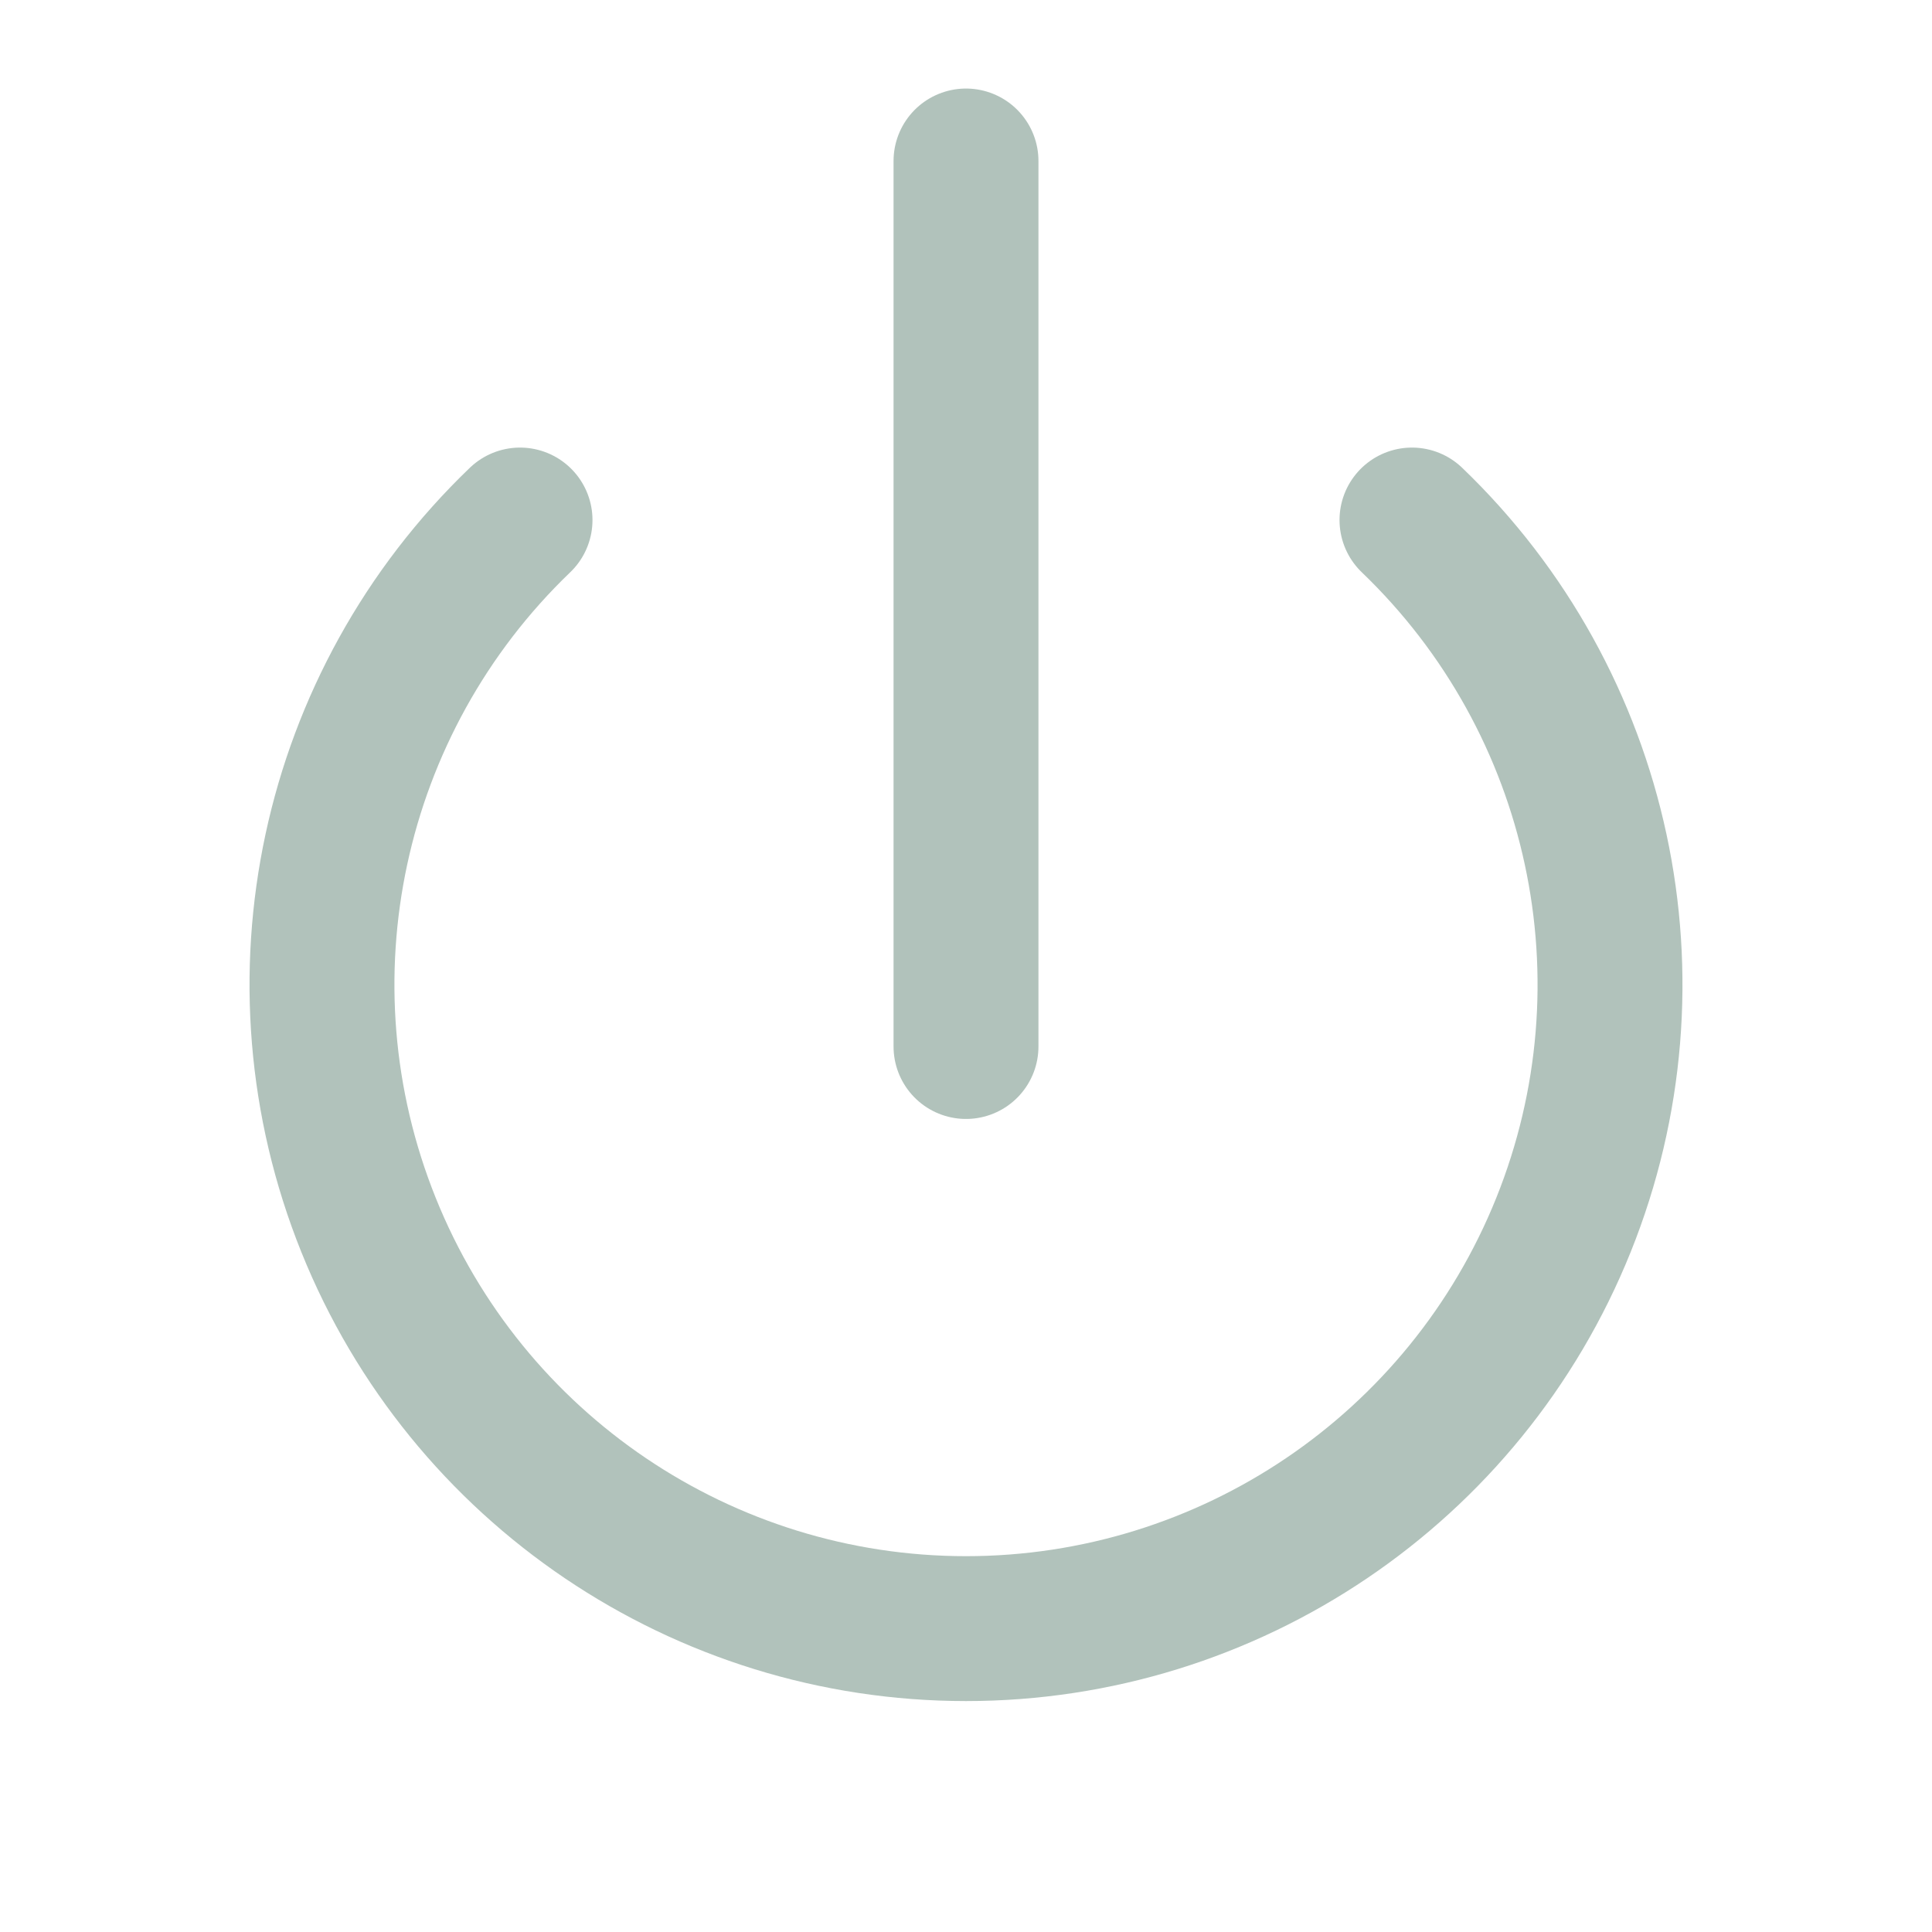
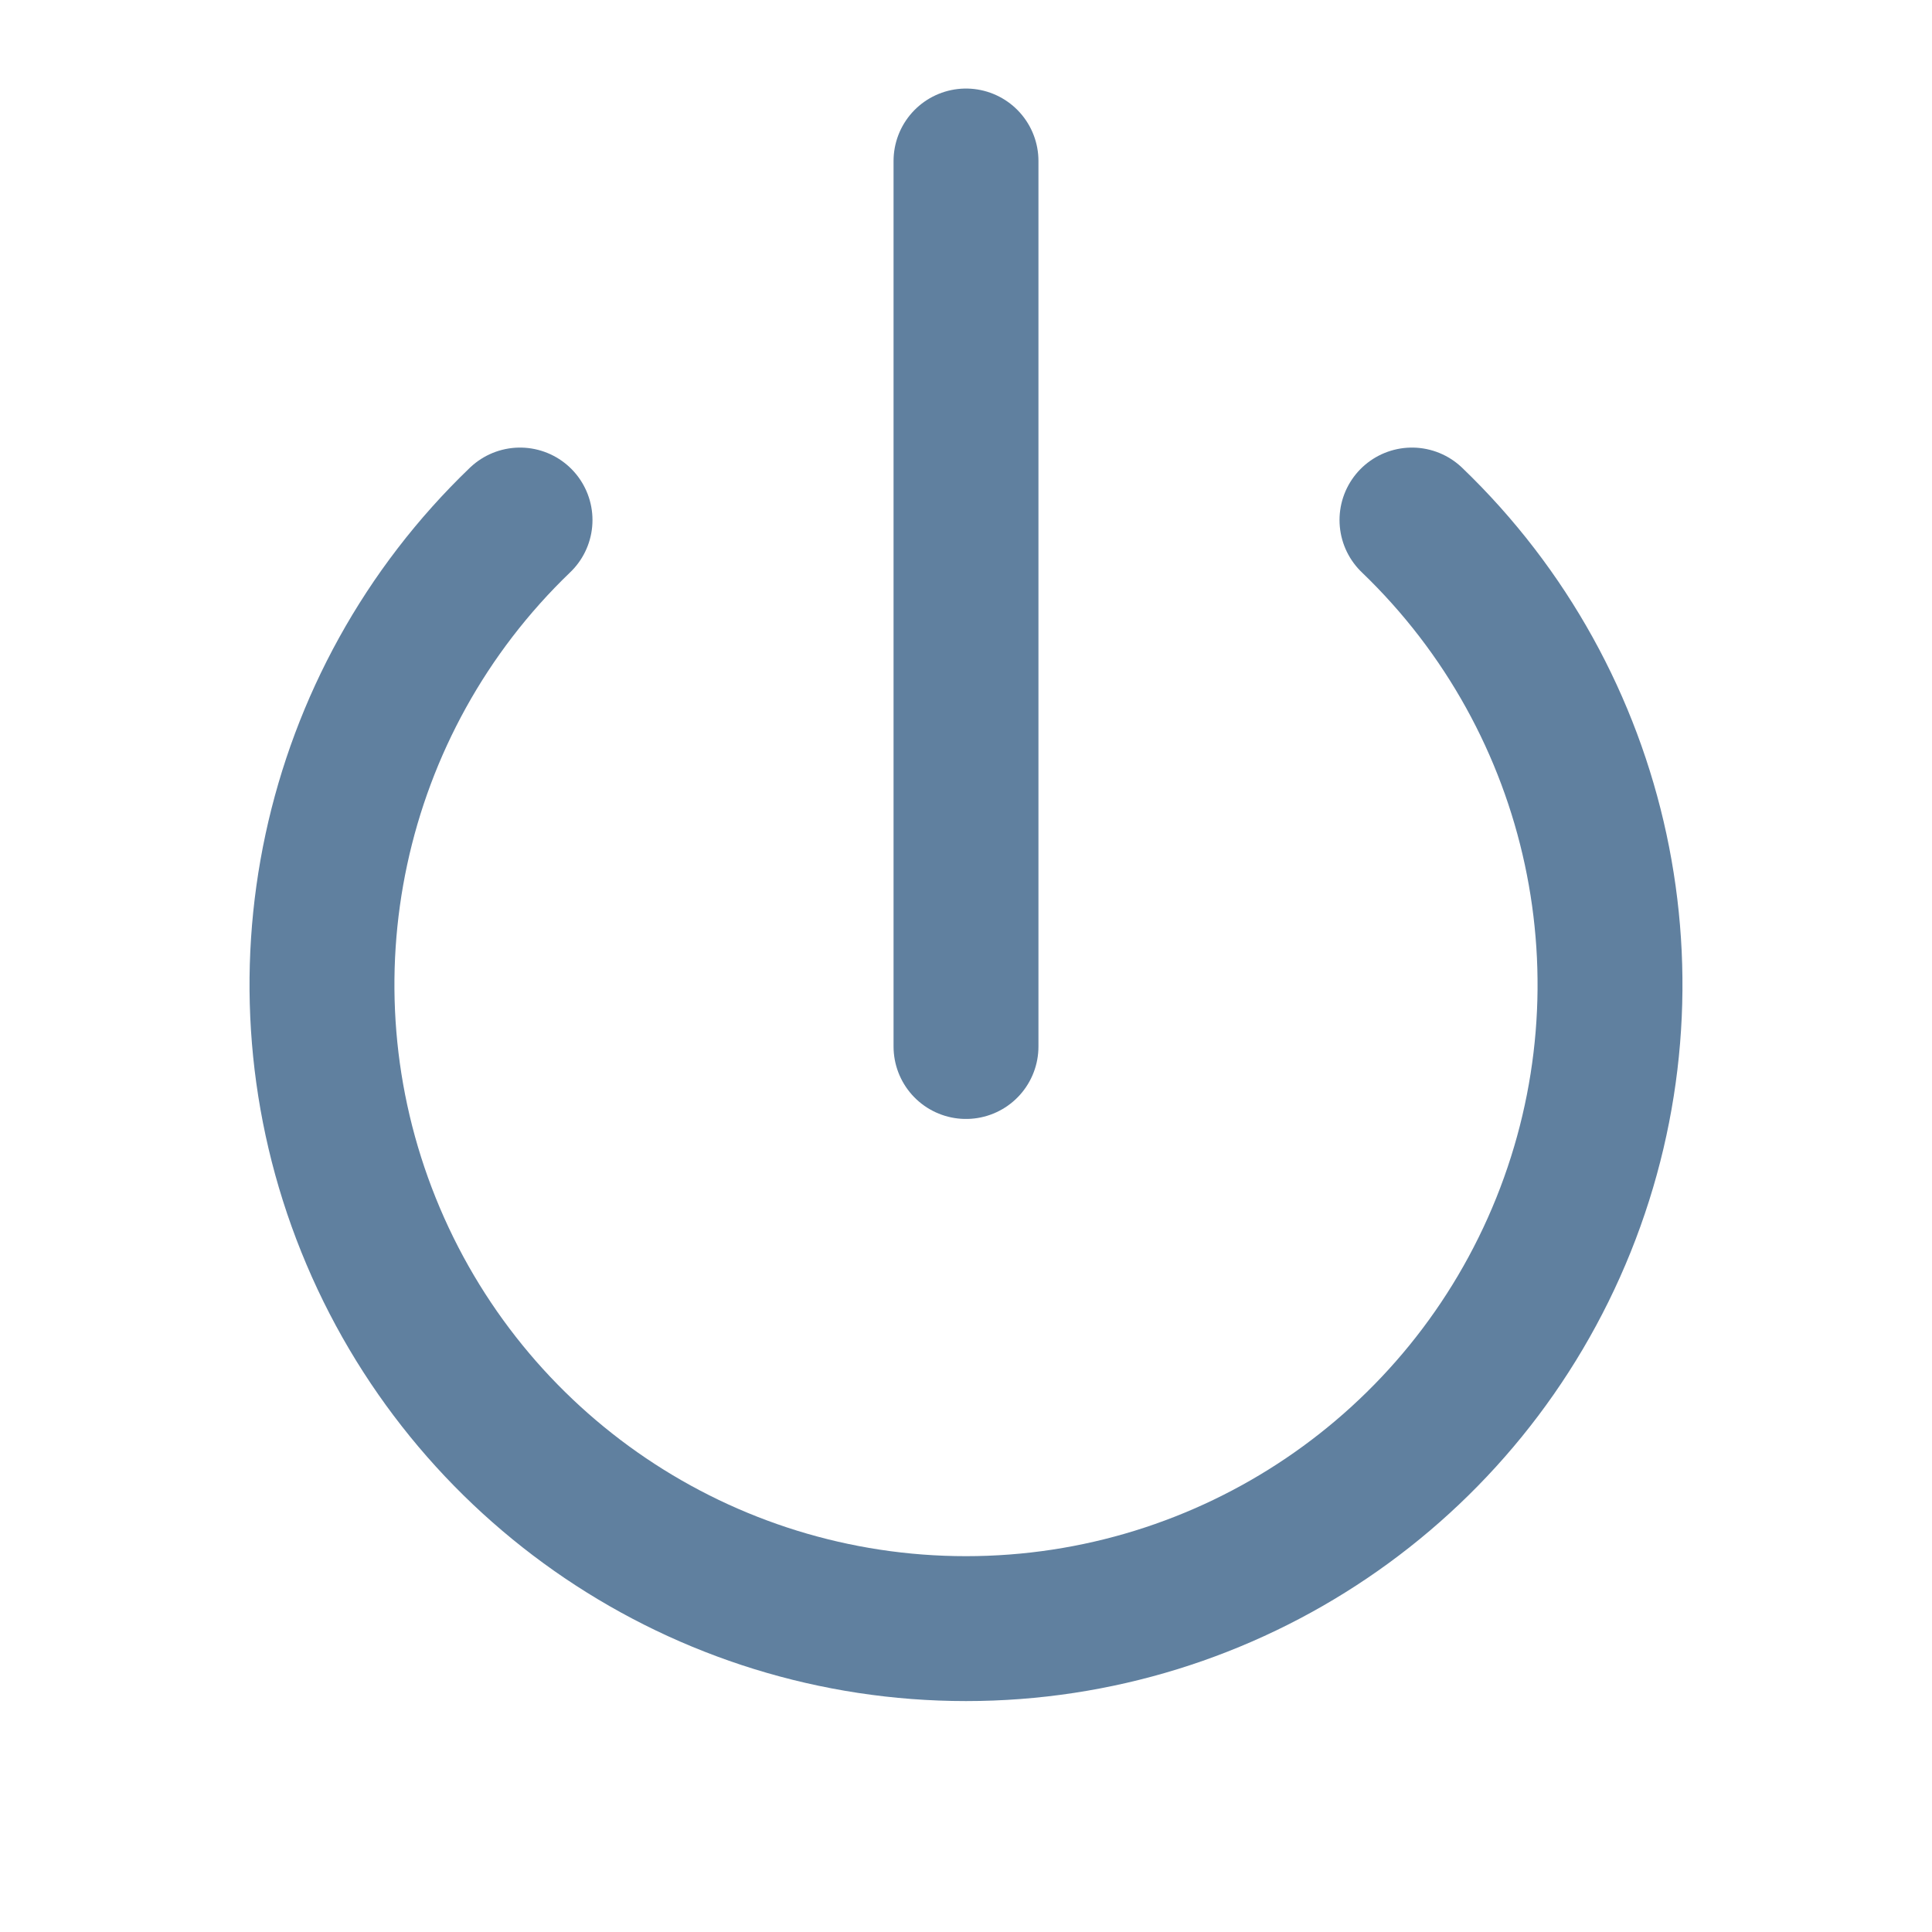
- <svg xmlns="http://www.w3.org/2000/svg" viewBox="0 0 24 24" fill="none" stroke="#B1C2BB" stroke-width="1.8" stroke-linecap="round" stroke-linejoin="round">
+ <svg xmlns="http://www.w3.org/2000/svg" viewBox="0 0 24 24" fill="none" stroke="#60809F" stroke-width="1.8" stroke-linecap="round" stroke-linejoin="round">
  <path d="M6.46 6.46a8 8 0 1 0 11.08 0" />
  <line x1="12" y1="2" x2="12" y2="13" />
</svg>
